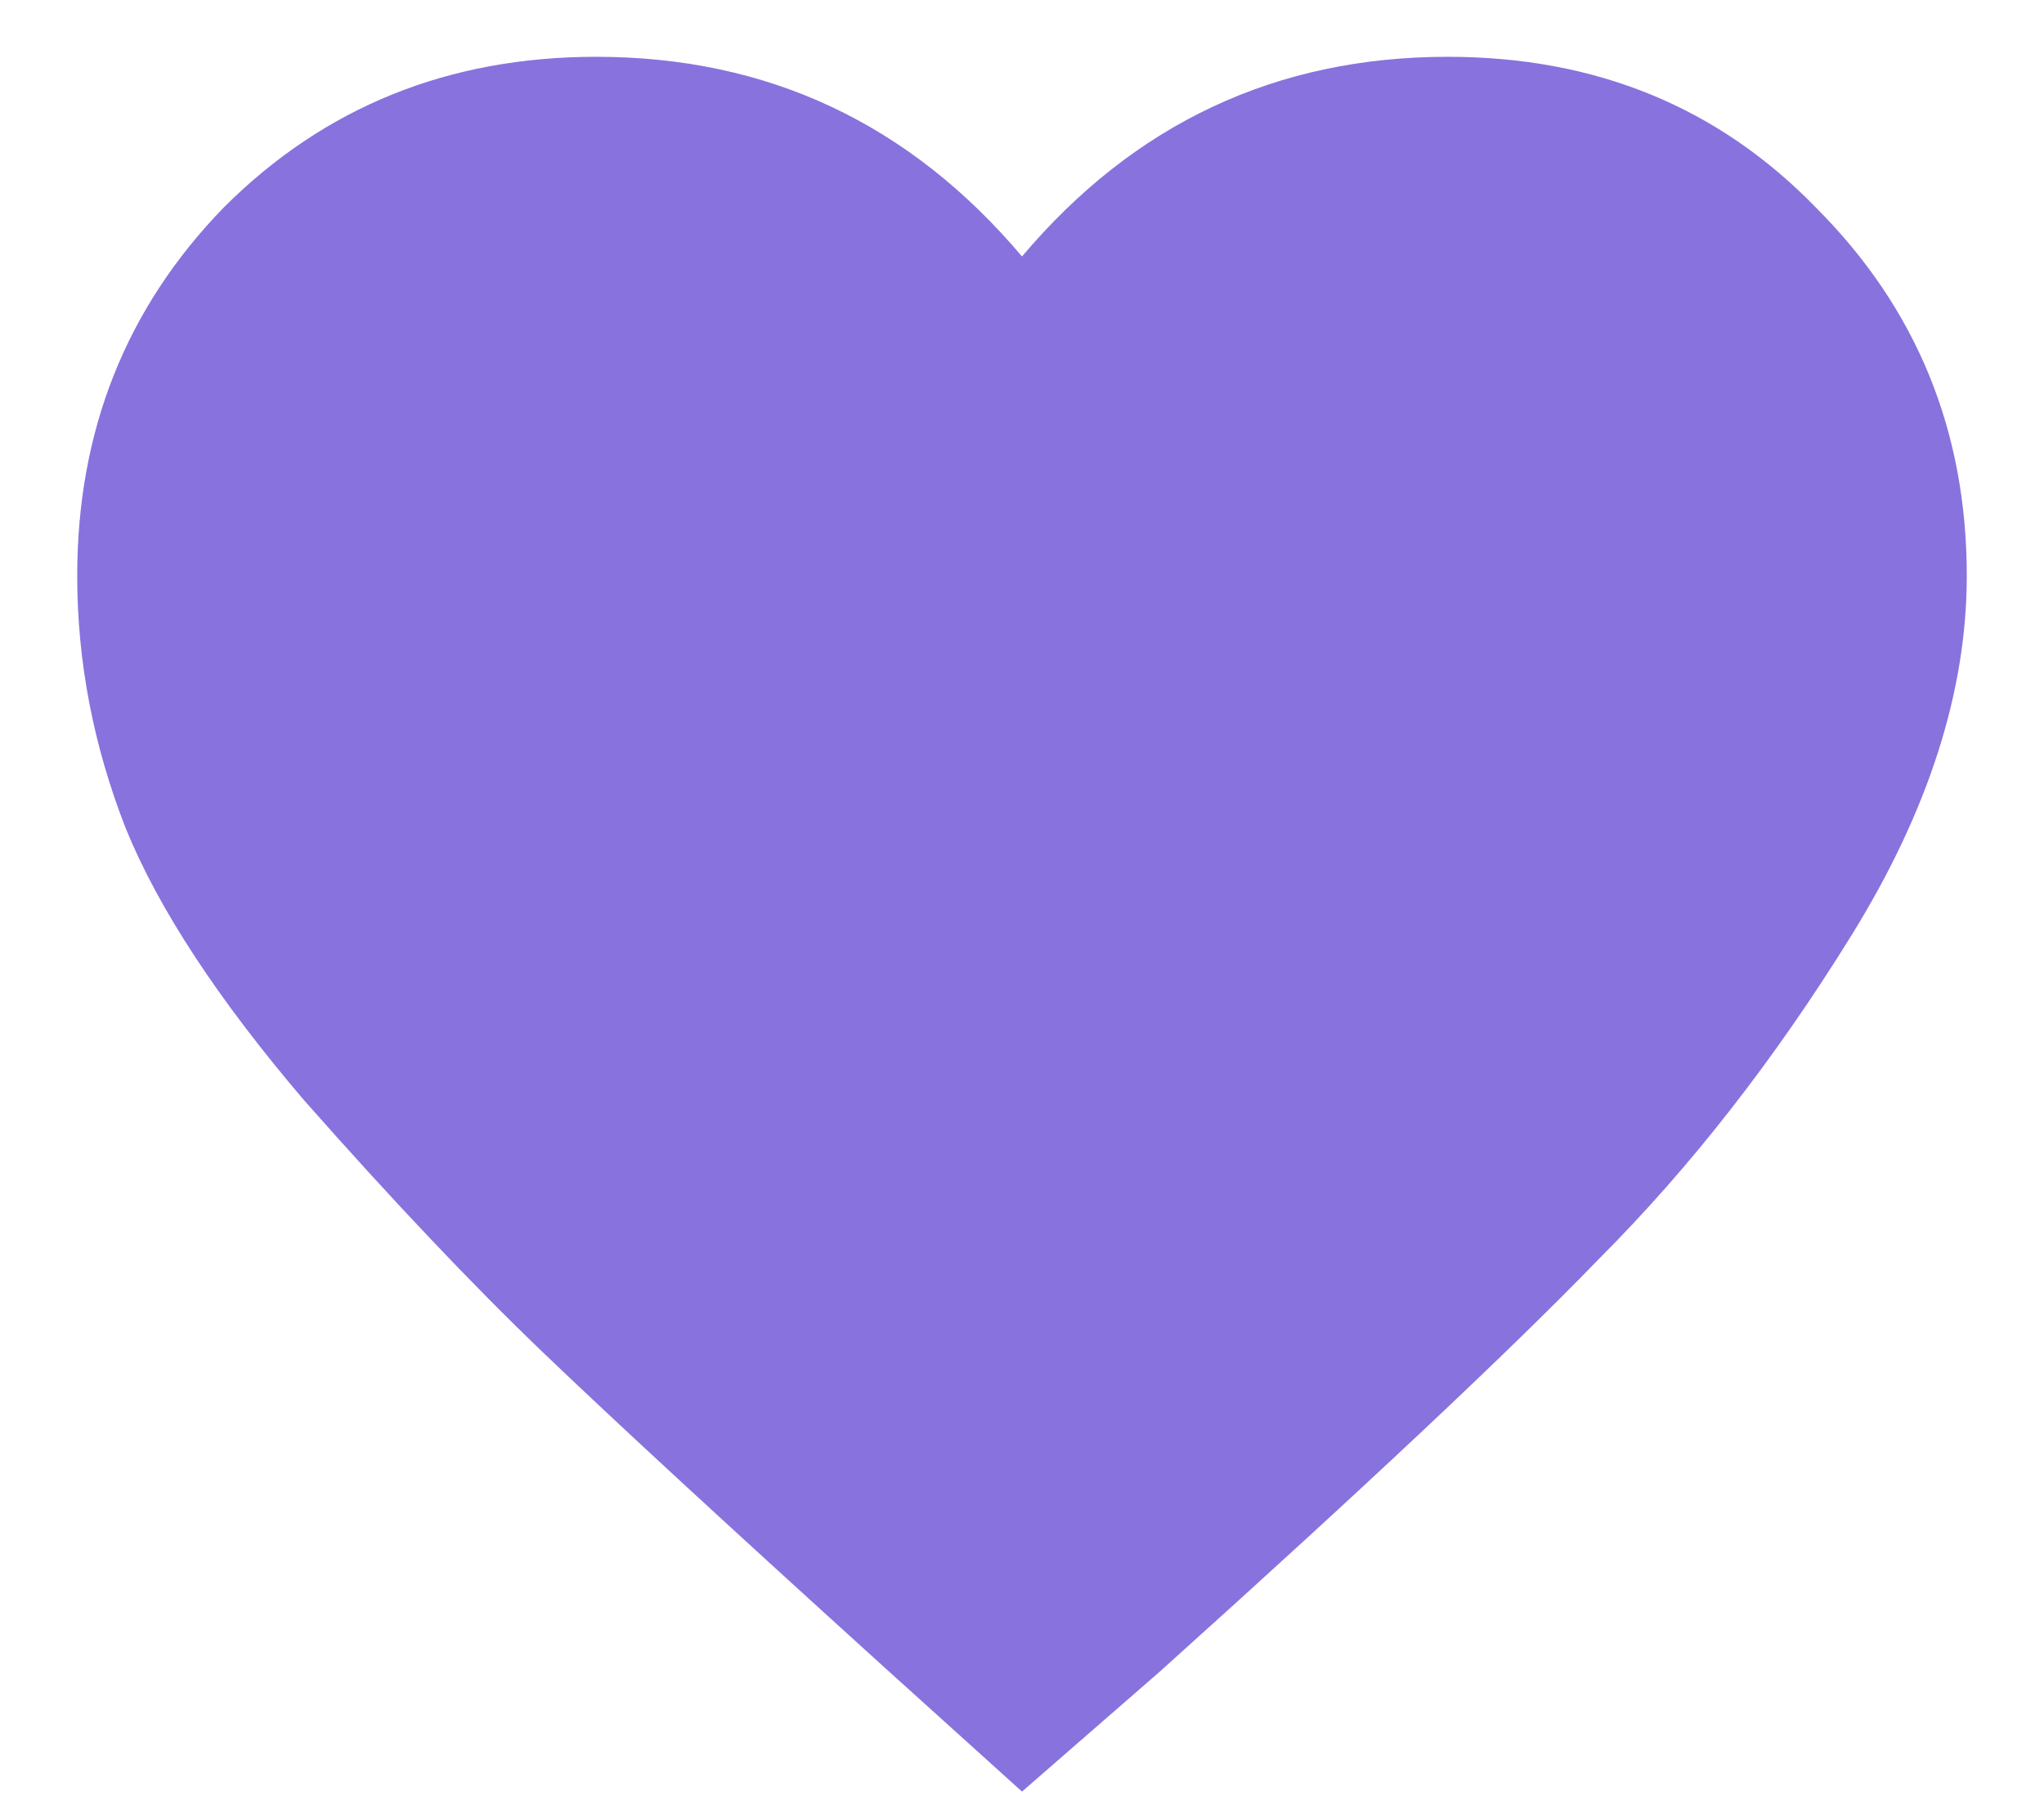
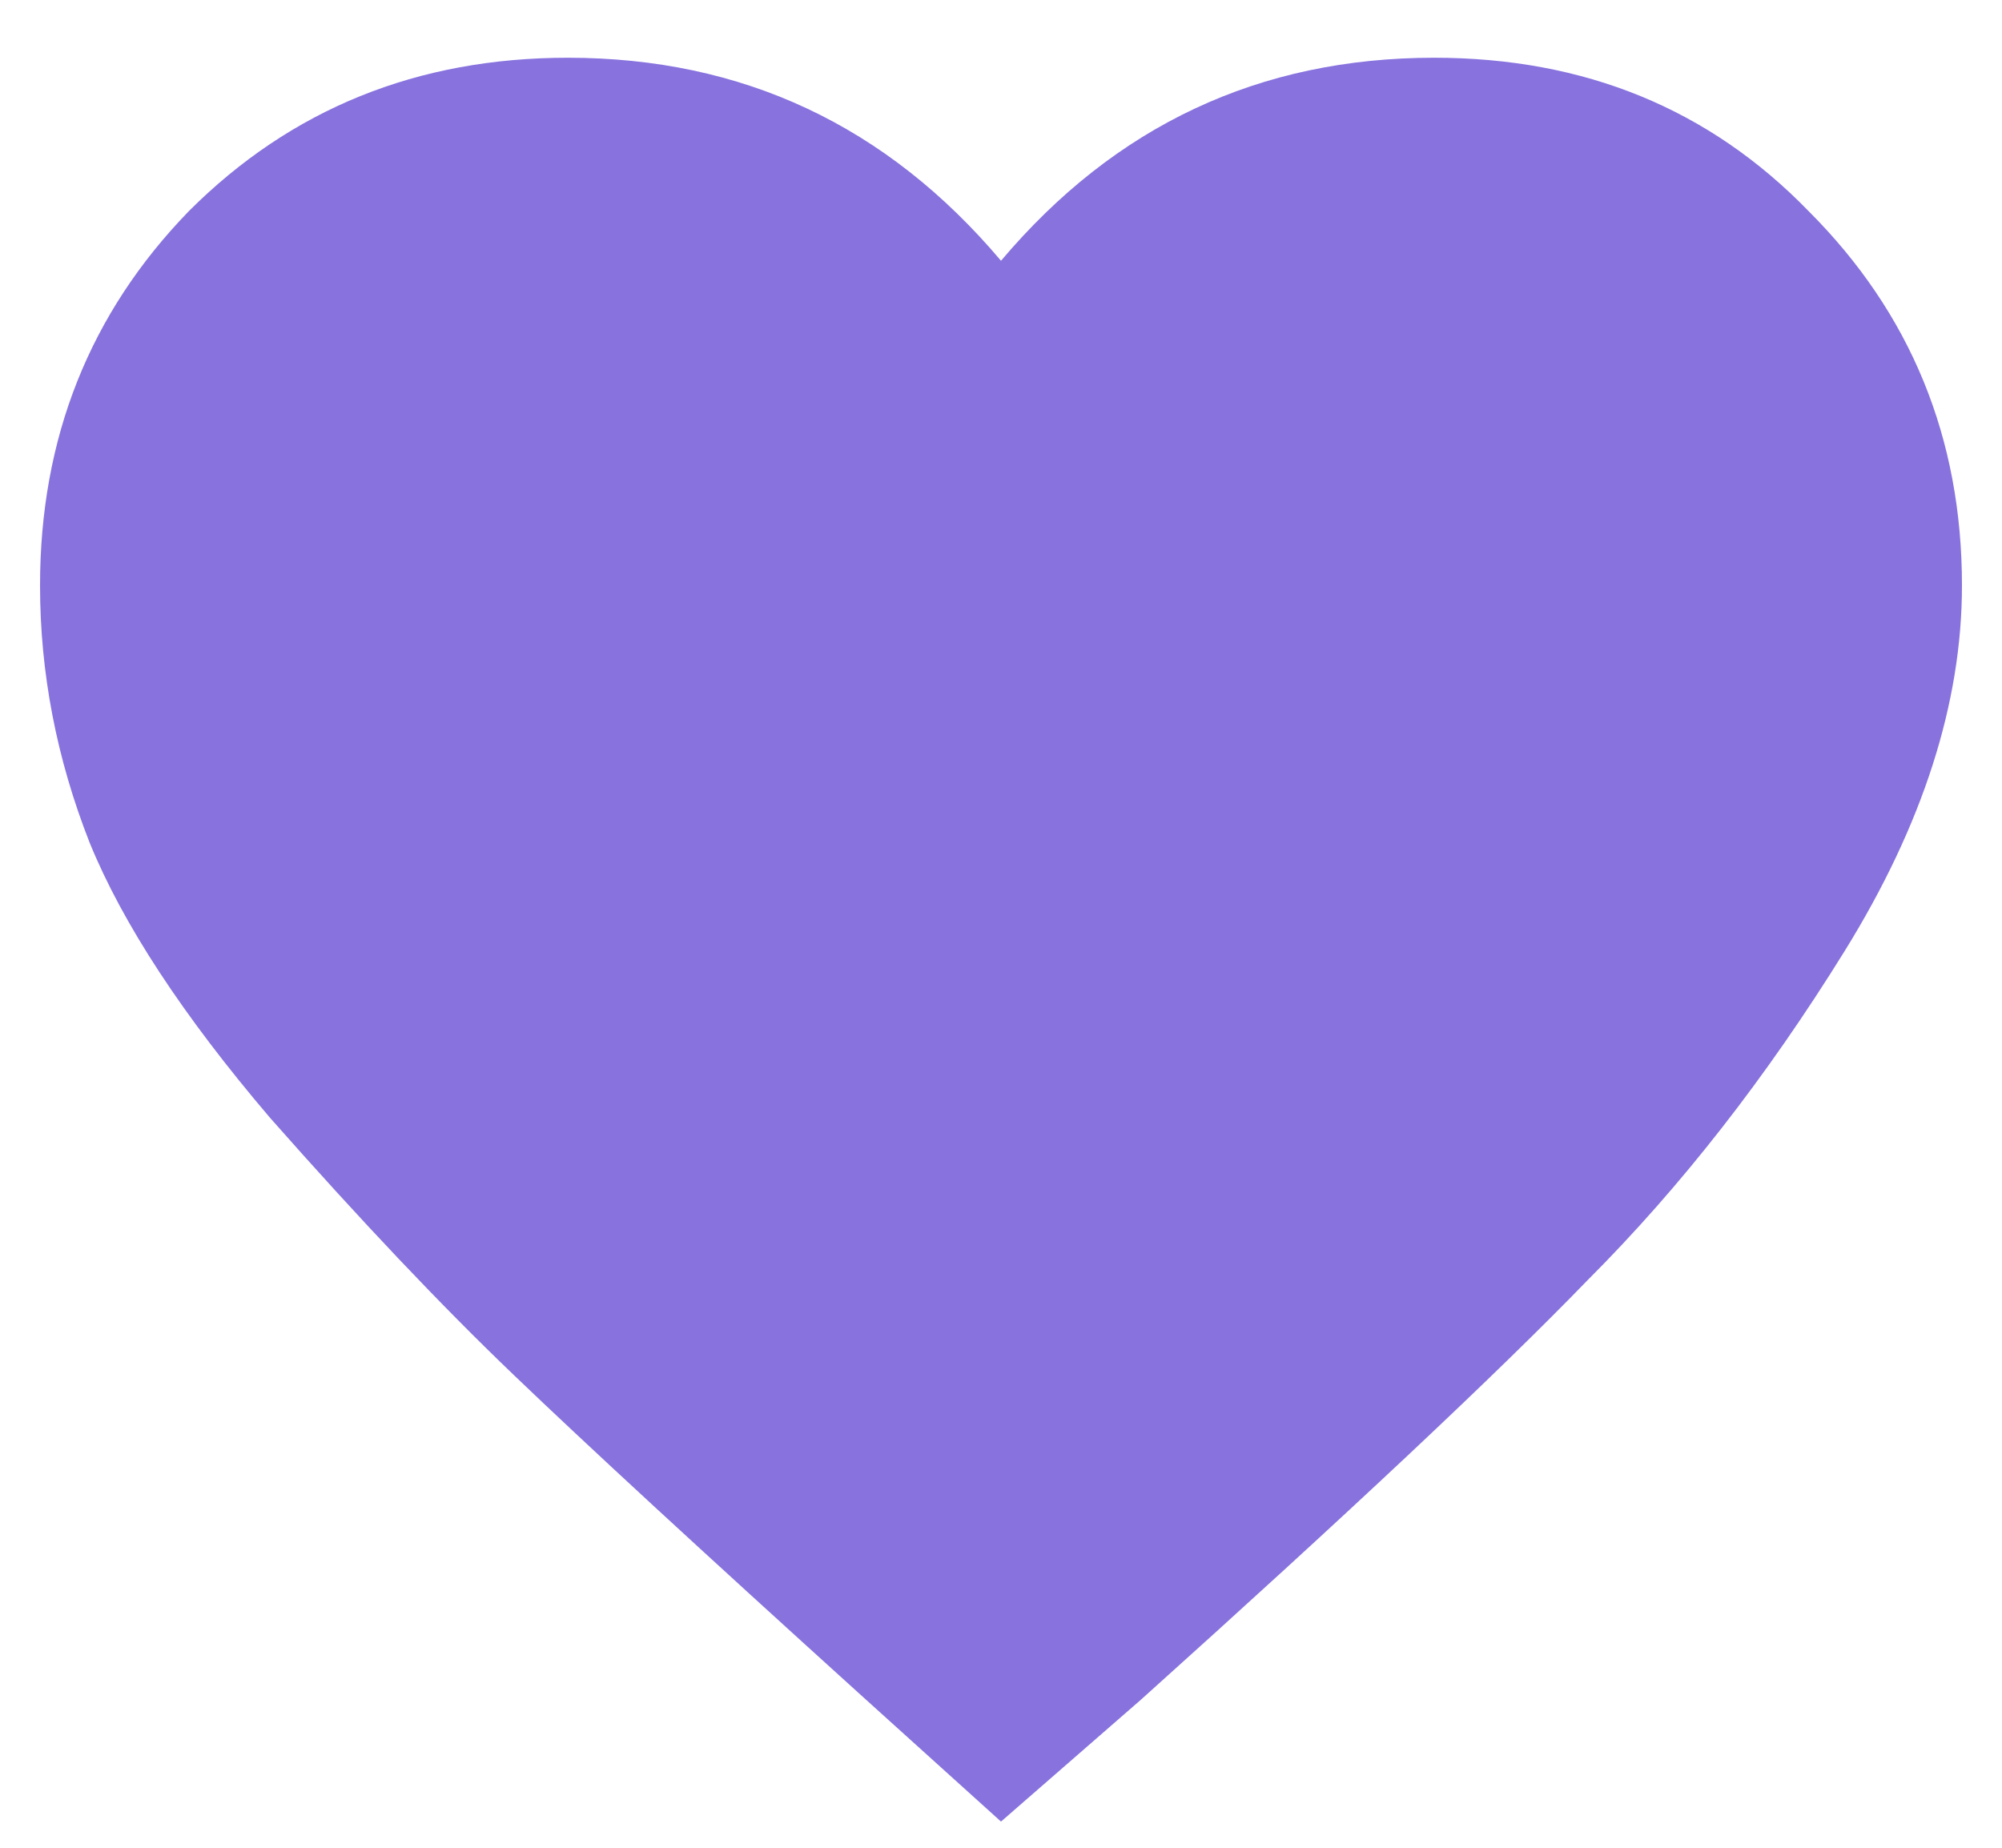
- <svg xmlns="http://www.w3.org/2000/svg" width="18" height="16" viewBox="0 0 18 16" fill="none">
-   <path d="M9 15.773L7.789 14.68C6.409 13.43 5.406 12.505 4.781 11.906C4.156 11.307 3.453 10.565 2.672 9.68C1.917 8.794 1.396 8 1.109 7.297C0.823 6.568 0.68 5.826 0.68 5.07C0.68 3.794 1.109 2.714 1.969 1.828C2.854 0.943 3.948 0.5 5.25 0.5C6.76 0.5 8.01 1.086 9 2.258C9.99 1.086 11.24 0.5 12.75 0.5C14.052 0.5 15.133 0.943 15.992 1.828C16.878 2.714 17.32 3.794 17.32 5.07C17.32 6.086 16.982 7.141 16.305 8.234C15.628 9.328 14.885 10.279 14.078 11.086C13.297 11.893 12.008 13.104 10.211 14.719L9 15.773Z" fill="#8872DE" />
+ <svg xmlns="http://www.w3.org/2000/svg" width="26" height="24" viewBox="0 0 26 24" fill="none">
+   <path d="M13 23.66L11.184 22.02C9.113 20.145 7.609 18.758 6.672 17.859C5.734 16.961 4.68 15.848 3.508 14.52C2.375 13.191 1.594 12 1.164 10.945C0.734 9.852 0.52 8.738 0.52 7.605C0.52 5.691 1.164 4.07 2.453 2.742C3.781 1.414 5.422 0.75 7.375 0.75C9.641 0.75 11.516 1.629 13 3.387C14.484 1.629 16.359 0.75 18.625 0.75C20.578 0.75 22.199 1.414 23.488 2.742C24.816 4.07 25.48 5.691 25.48 7.605C25.48 9.129 24.973 10.711 23.957 12.352C22.941 13.992 21.828 15.418 20.617 16.629C19.445 17.84 17.512 19.656 14.816 22.078L13 23.66Z" fill="#8872DE" />
</svg>
